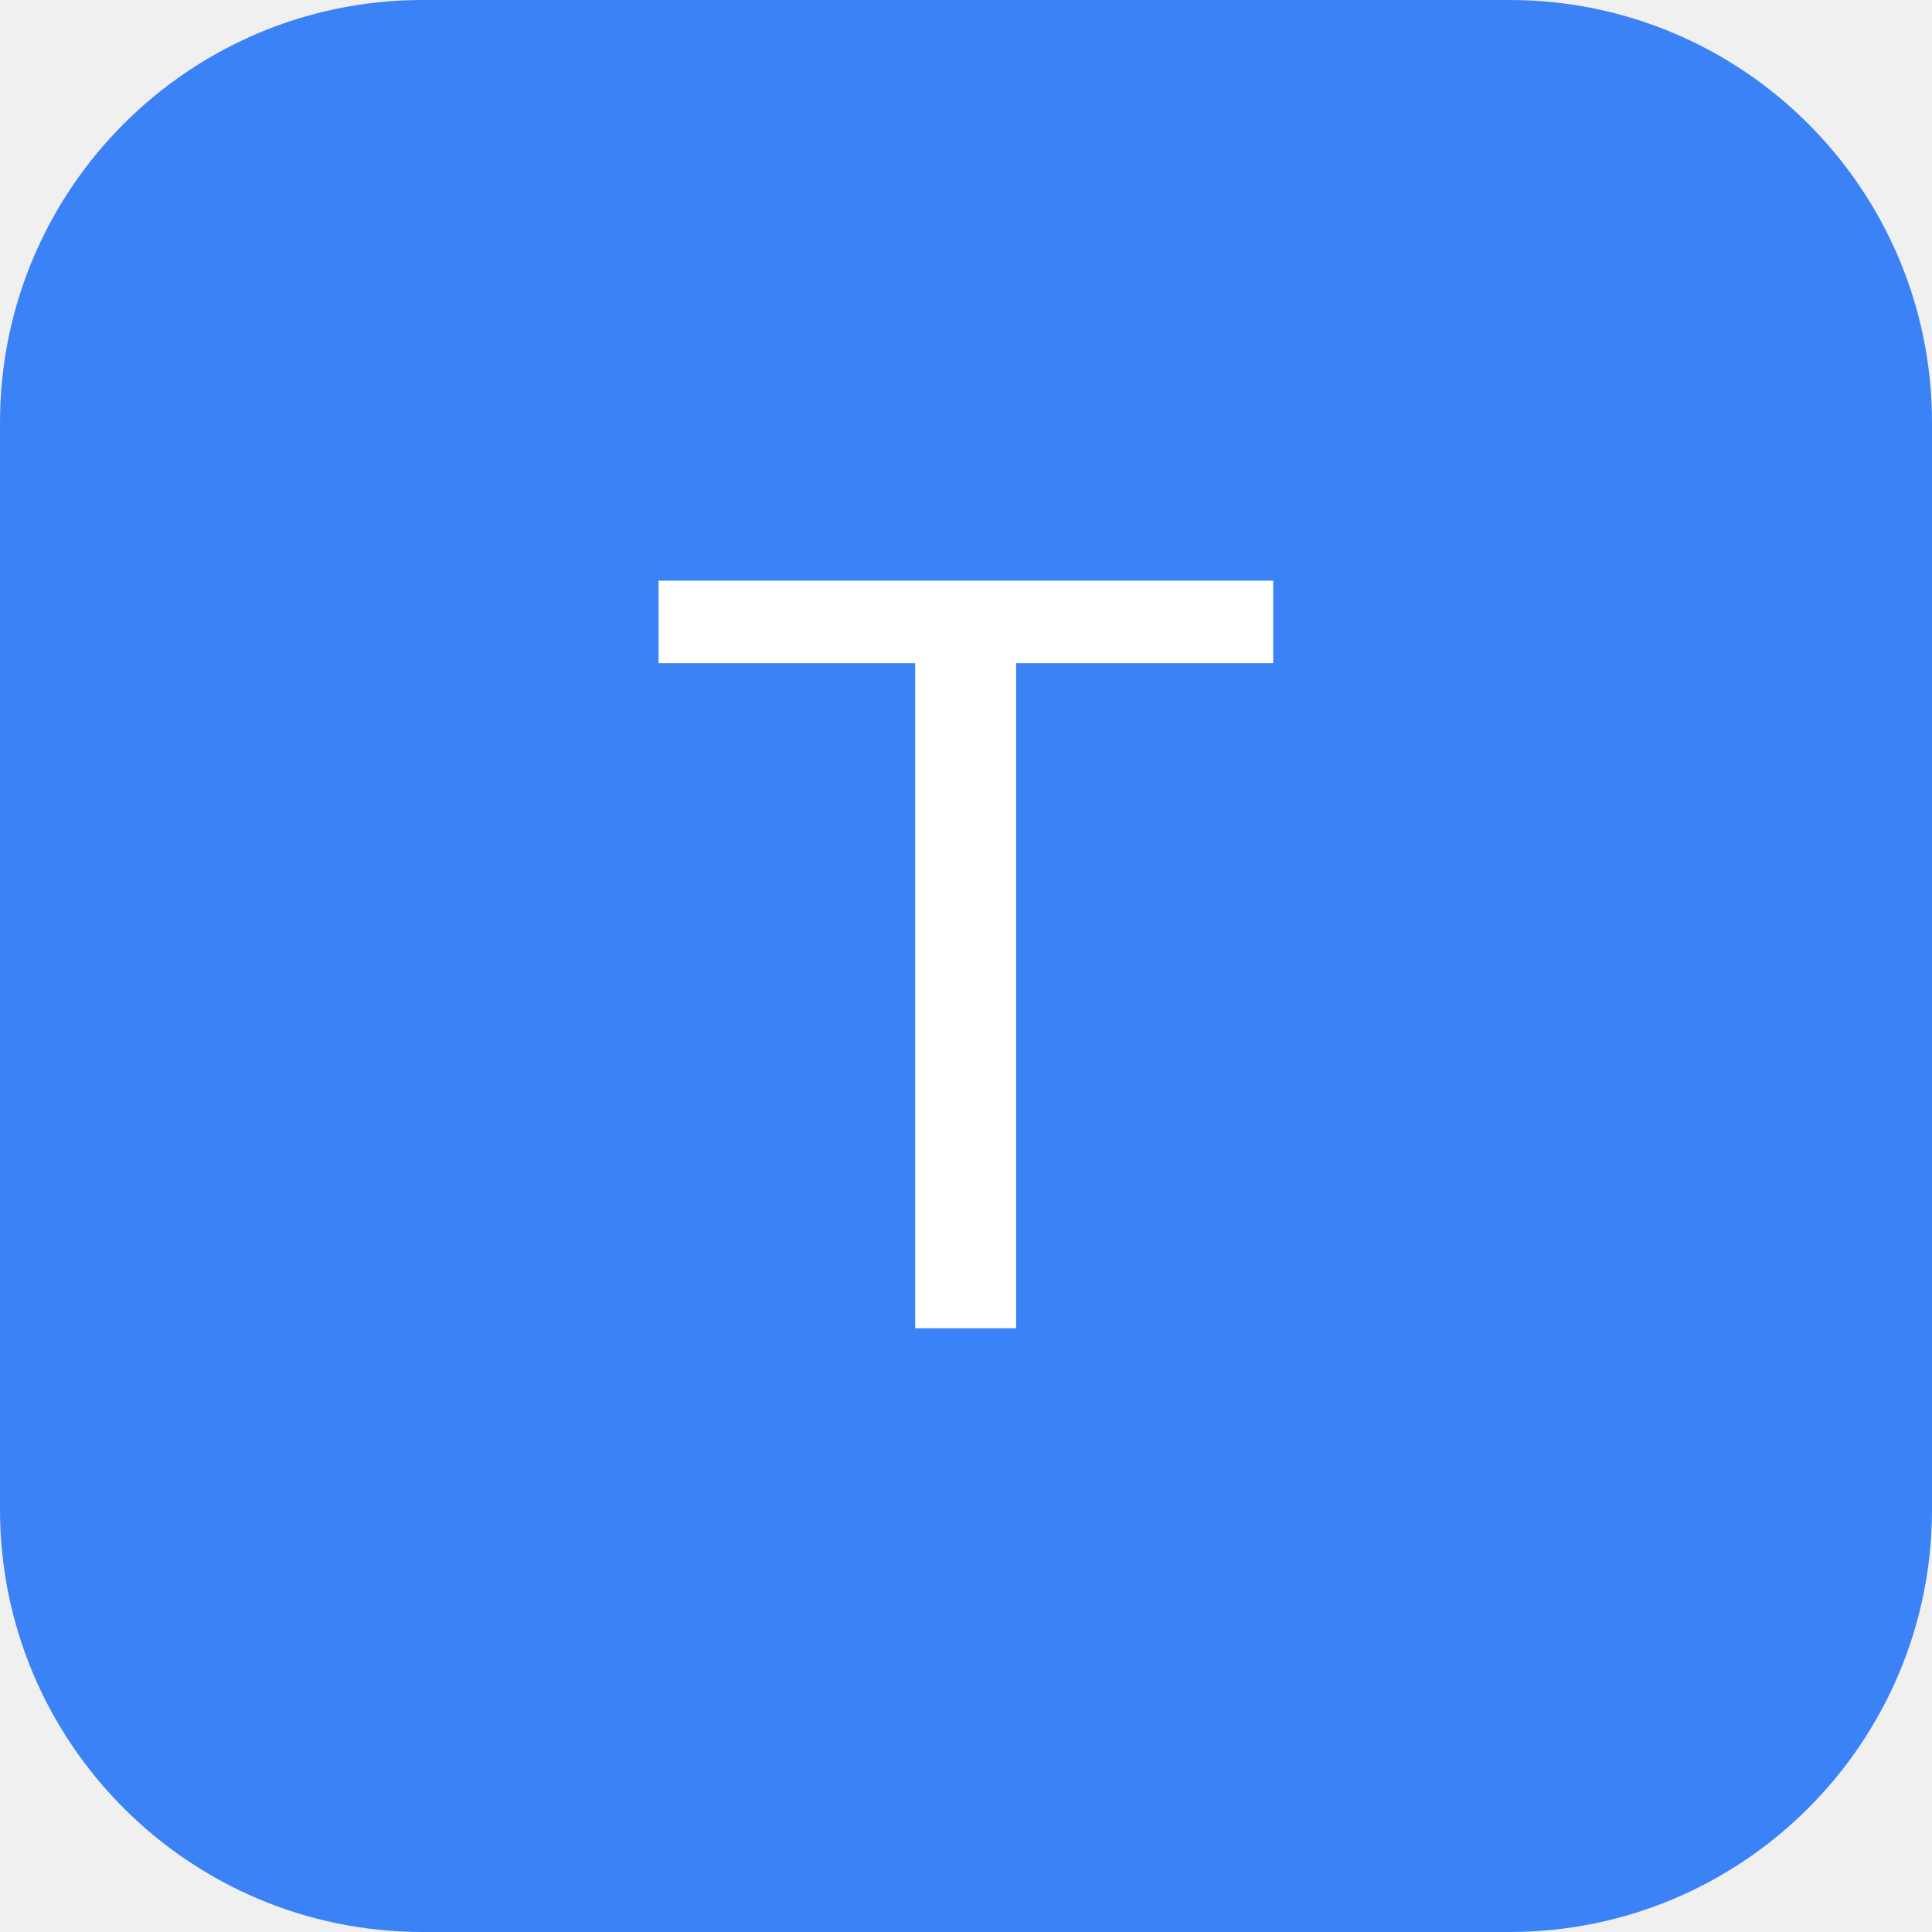
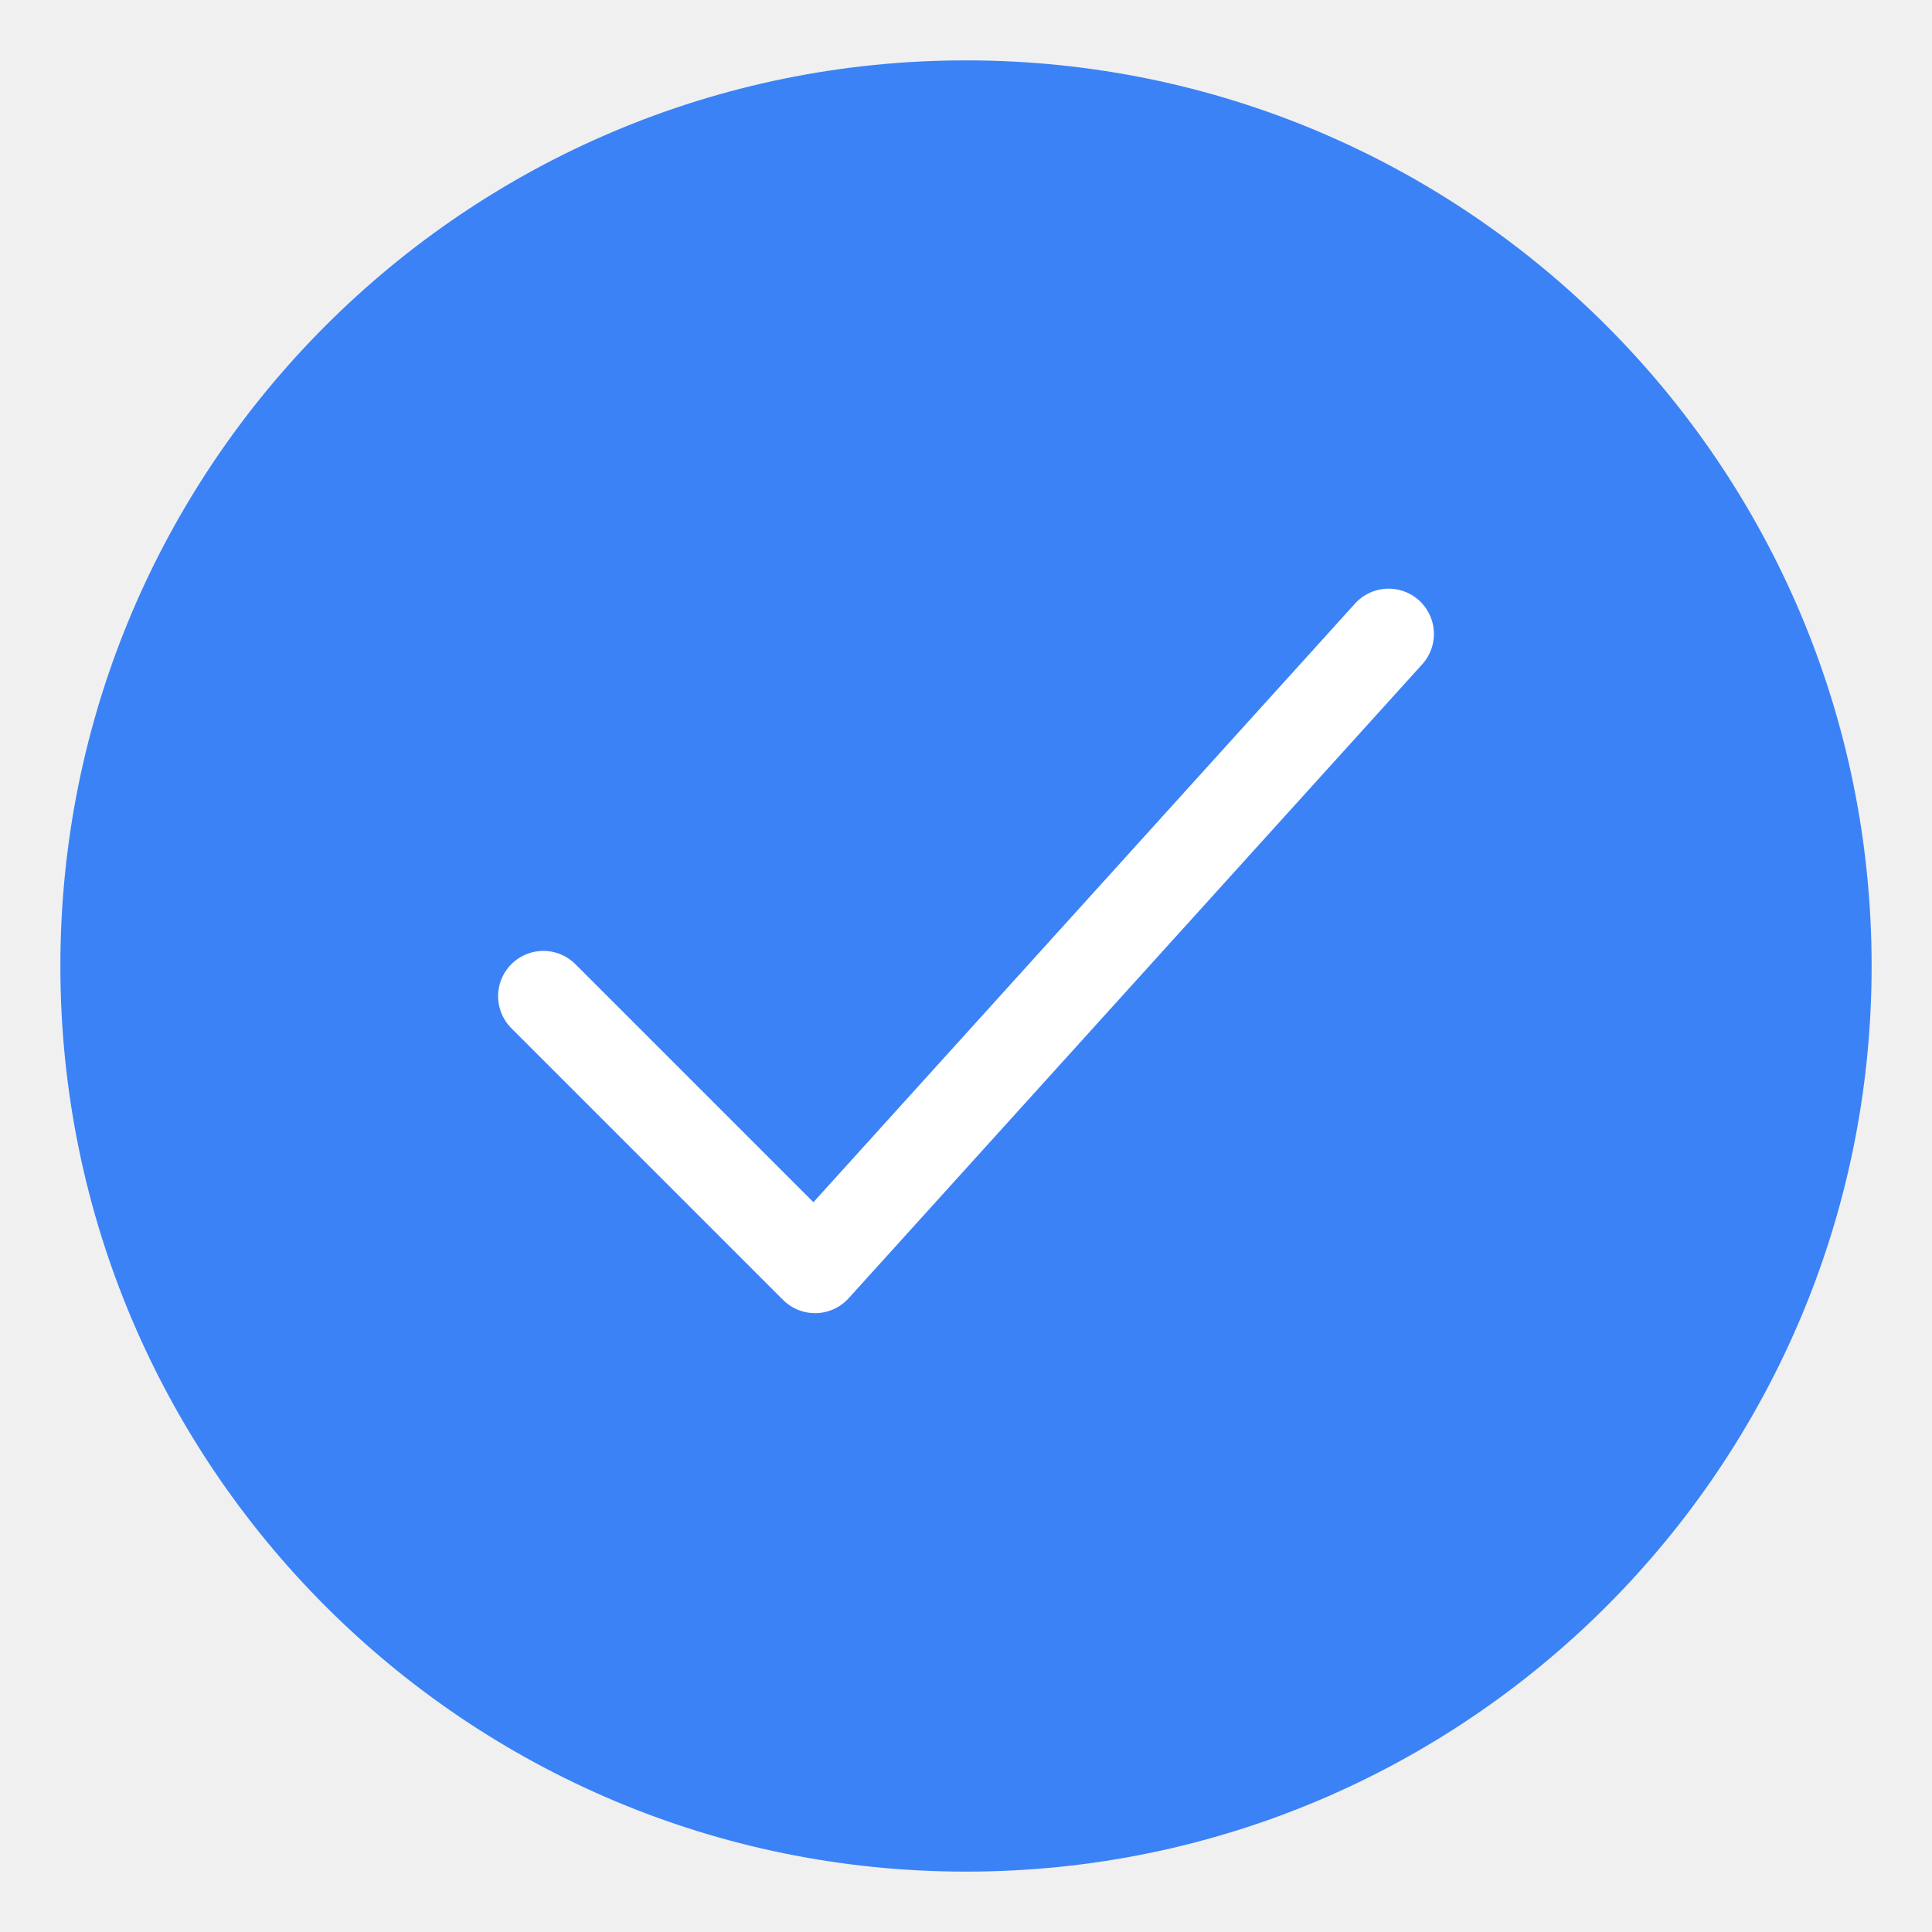
<svg xmlns="http://www.w3.org/2000/svg" viewBox="0 0 64 64" width="64" height="64">
-   <rect width="64" height="64" rx="14" fill="#3b82f6" />
-   <text x="32" y="44" font-size="36" text-anchor="middle" fill="#fff" font-family="Arial">T</text>
+   <circle cx="32" cy="32" r="30" fill="#3b82f6" />
+   <path d="M18 33l9 9 19-21" fill="none" stroke="#fff" stroke-width="3" stroke-linecap="round" stroke-linejoin="round" />
</svg>
